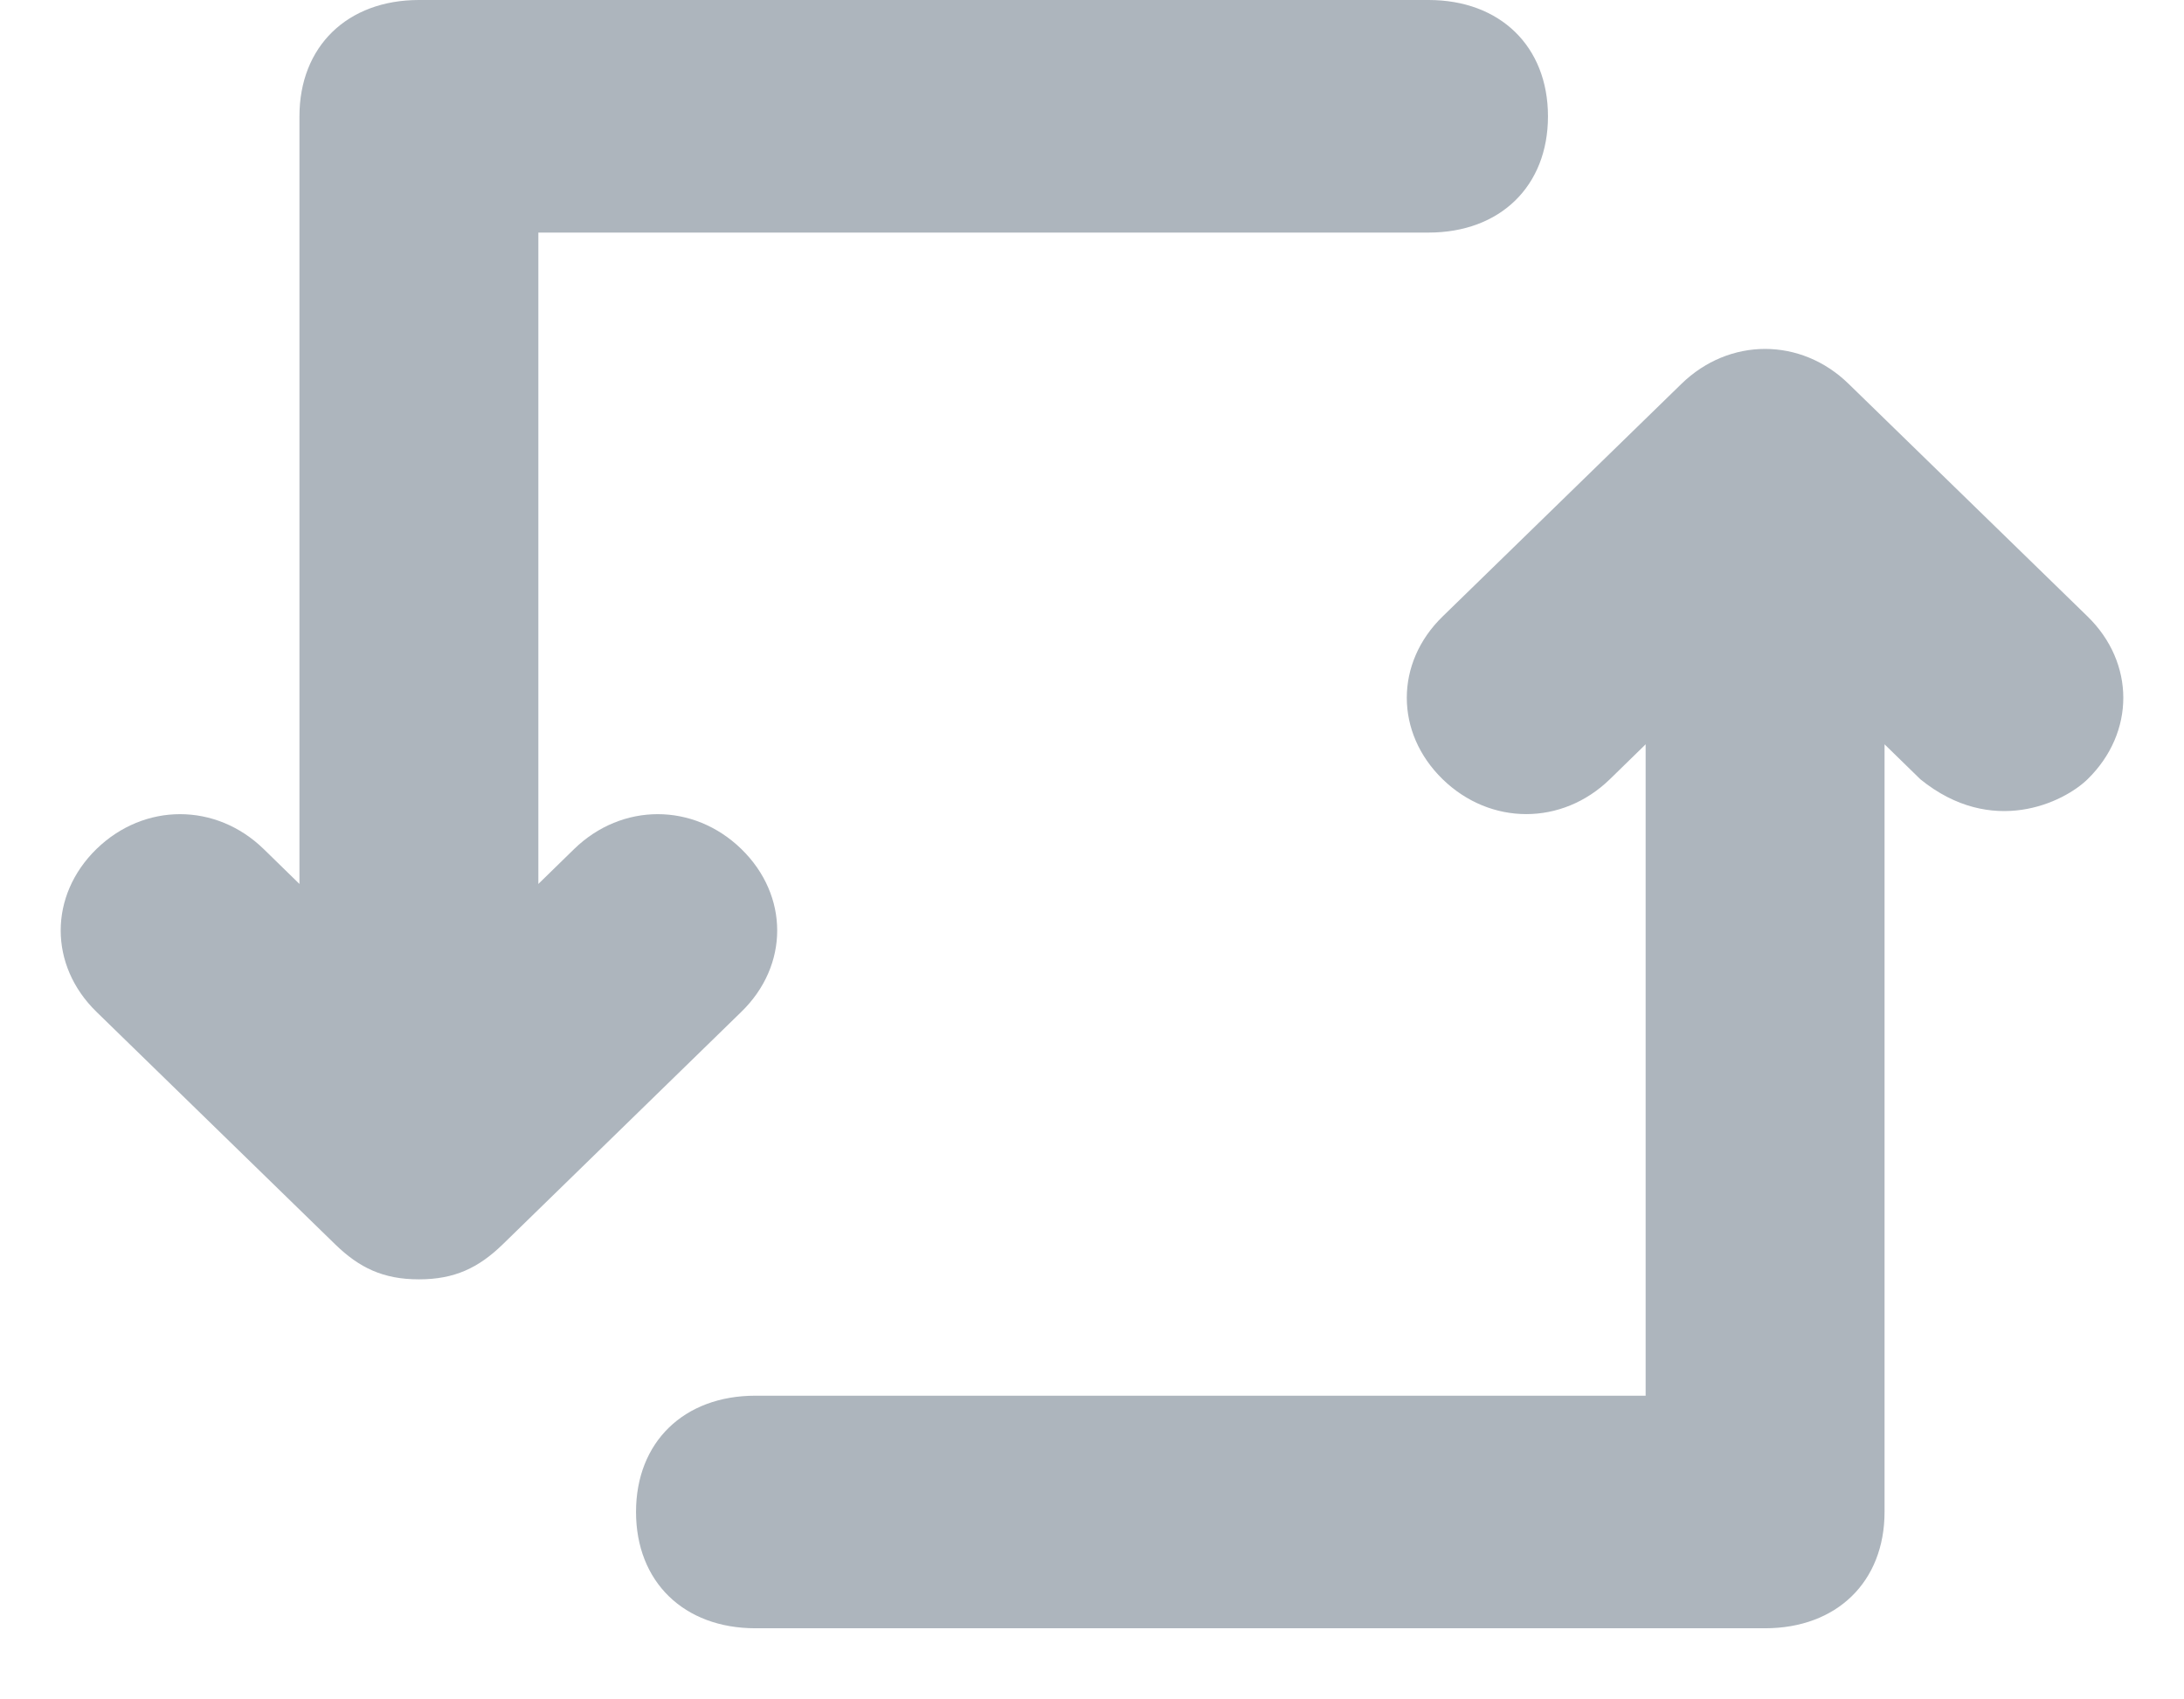
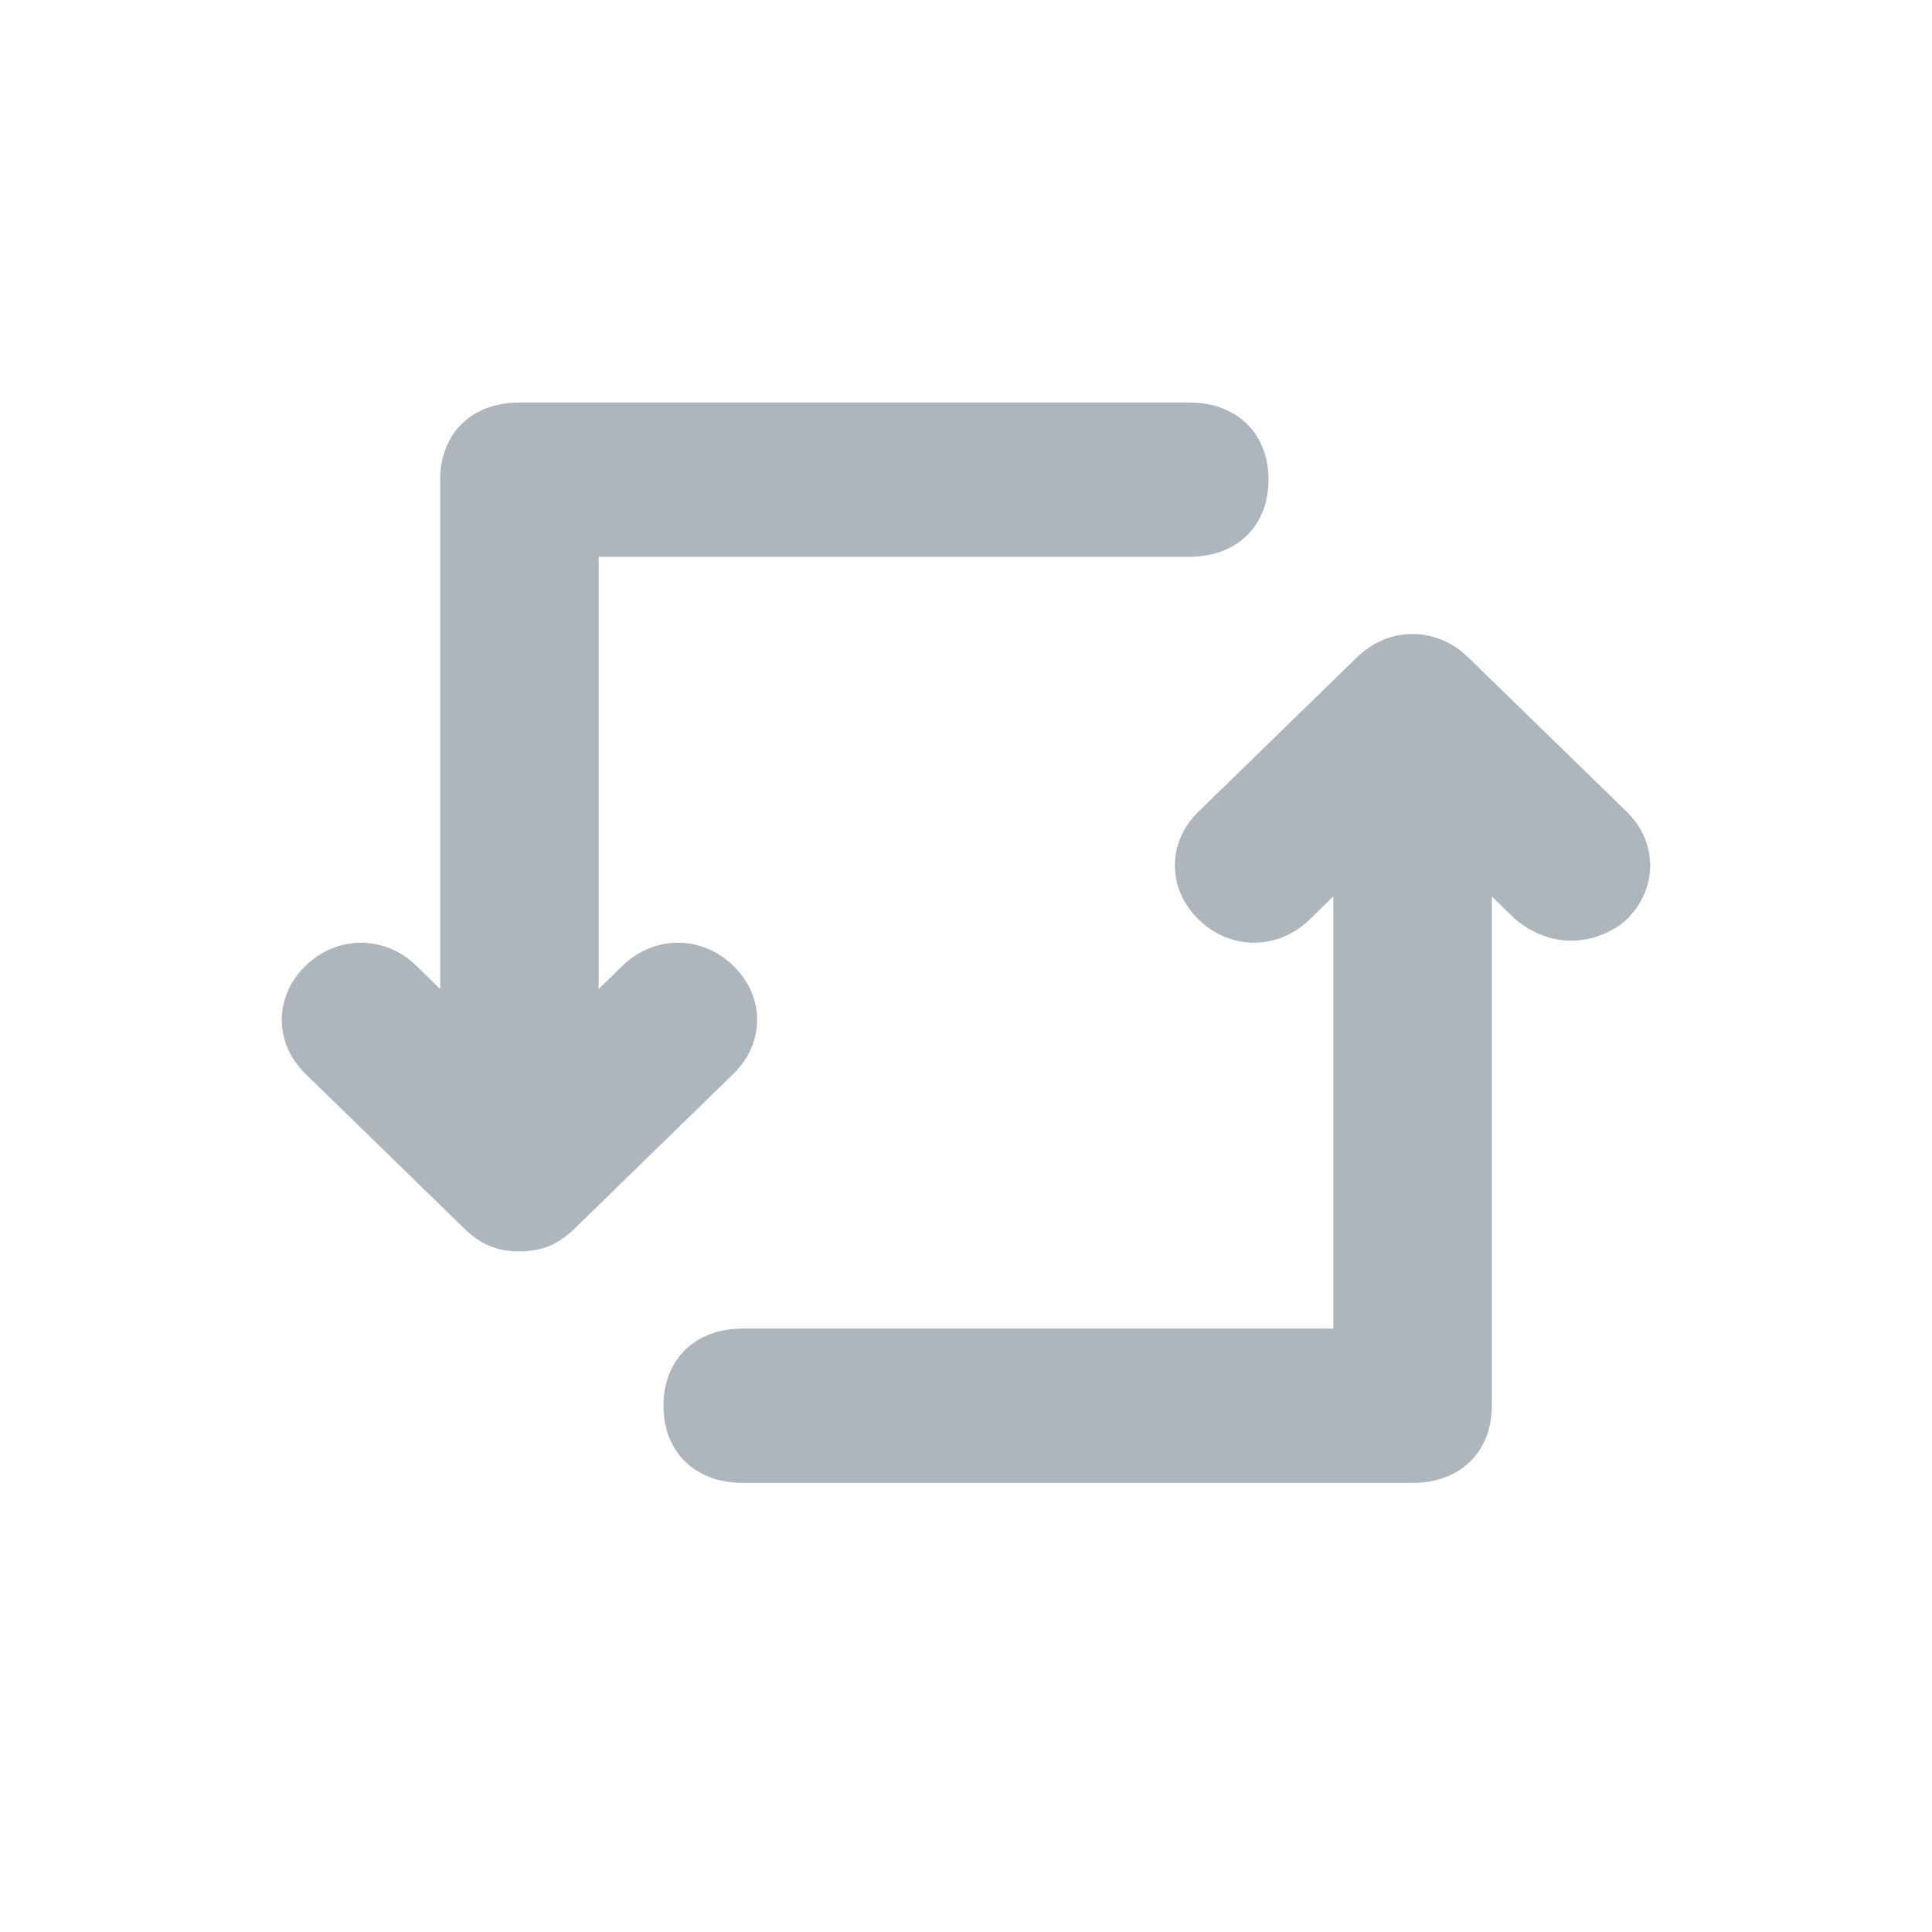
- <svg xmlns="http://www.w3.org/2000/svg" width="18px" height="14px" viewBox="0 0 18 14" version="1.1">
+ <svg xmlns="http://www.w3.org/2000/svg" width="24px" height="24px" viewBox="0 0 24 24" version="1.1">
  <defs />
-   <g id="Components" stroke="none" stroke-width="1" fill="none" fill-rule="evenodd">
-     <g id="Icon-Set" transform="translate(-314, -411)" fill-rule="nonzero">
-       <g id="repost" transform="translate(311, 406)">
-         <rect id="Rectangle" x="0" y="0" width="24" height="24" />
-         <path d="M7.142,15.258 C6.945,15.449 6.748,15.545 6.453,15.545 C6.157,15.545 5.961,15.449 5.764,15.258 L3.795,13.34 C3.402,12.957 3.402,12.382 3.795,11.998 C4.189,11.615 4.779,11.615 5.173,11.998 L5.468,12.286 L5.468,5.959 C5.468,5.383 5.862,5 6.453,5 L14.774,5 C15.364,5 15.758,5.383 15.758,5.959 C15.758,6.534 15.364,6.917 14.774,6.917 L7.437,6.917 L7.437,12.286 L7.732,11.998 C8.126,11.615 8.716,11.615 9.11,11.998 C9.504,12.382 9.504,12.957 9.11,13.34 L7.142,15.258 Z M20.205,10.081 C20.598,10.464 20.598,11.039 20.205,11.423 C20.008,11.615 19.417,11.902 18.827,11.423 L18.532,11.135 L18.532,17.462 C18.532,18.038 18.138,18.421 17.547,18.421 L9.226,18.421 C8.636,18.421 8.242,18.038 8.242,17.462 C8.242,16.887 8.636,16.504 9.226,16.504 L16.563,16.504 L16.563,11.135 L16.268,11.423 C15.874,11.806 15.284,11.806 14.89,11.423 C14.496,11.039 14.496,10.464 14.89,10.081 L16.858,8.164 C17.252,7.78 17.843,7.78 18.236,8.164 L20.205,10.081 Z" id="Shape" fill="#ADB5BD" />
-       </g>
-     </g>
+   <g id="repost" stroke="none" stroke-width="1" fill="none" fill-rule="evenodd">
+     <path d="M7.142,15.258 C6.945,15.449 6.748,15.545 6.453,15.545 C6.157,15.545 5.961,15.449 5.764,15.258 L3.795,13.34 C3.402,12.957 3.402,12.382 3.795,11.998 C4.189,11.615 4.779,11.615 5.173,11.998 L5.468,12.286 L5.468,5.959 C5.468,5.383 5.862,5 6.453,5 L14.774,5 C15.364,5 15.758,5.383 15.758,5.959 C15.758,6.534 15.364,6.917 14.774,6.917 L7.437,6.917 L7.437,12.286 L7.732,11.998 C8.126,11.615 8.716,11.615 9.11,11.998 C9.504,12.382 9.504,12.957 9.11,13.34 L7.142,15.258 Z M20.205,10.081 C20.598,10.464 20.598,11.039 20.205,11.423 C20.008,11.615 19.417,11.902 18.827,11.423 L18.532,11.135 L18.532,17.462 C18.532,18.038 18.138,18.421 17.547,18.421 L9.226,18.421 C8.636,18.421 8.242,18.038 8.242,17.462 C8.242,16.887 8.636,16.504 9.226,16.504 L16.563,16.504 L16.563,11.135 L16.268,11.423 C15.874,11.806 15.284,11.806 14.89,11.423 C14.496,11.039 14.496,10.464 14.89,10.081 L16.858,8.164 C17.252,7.78 17.843,7.78 18.236,8.164 L20.205,10.081 Z" id="Shape" fill="#ADB5BD" fill-rule="nonzero" />
  </g>
</svg>
